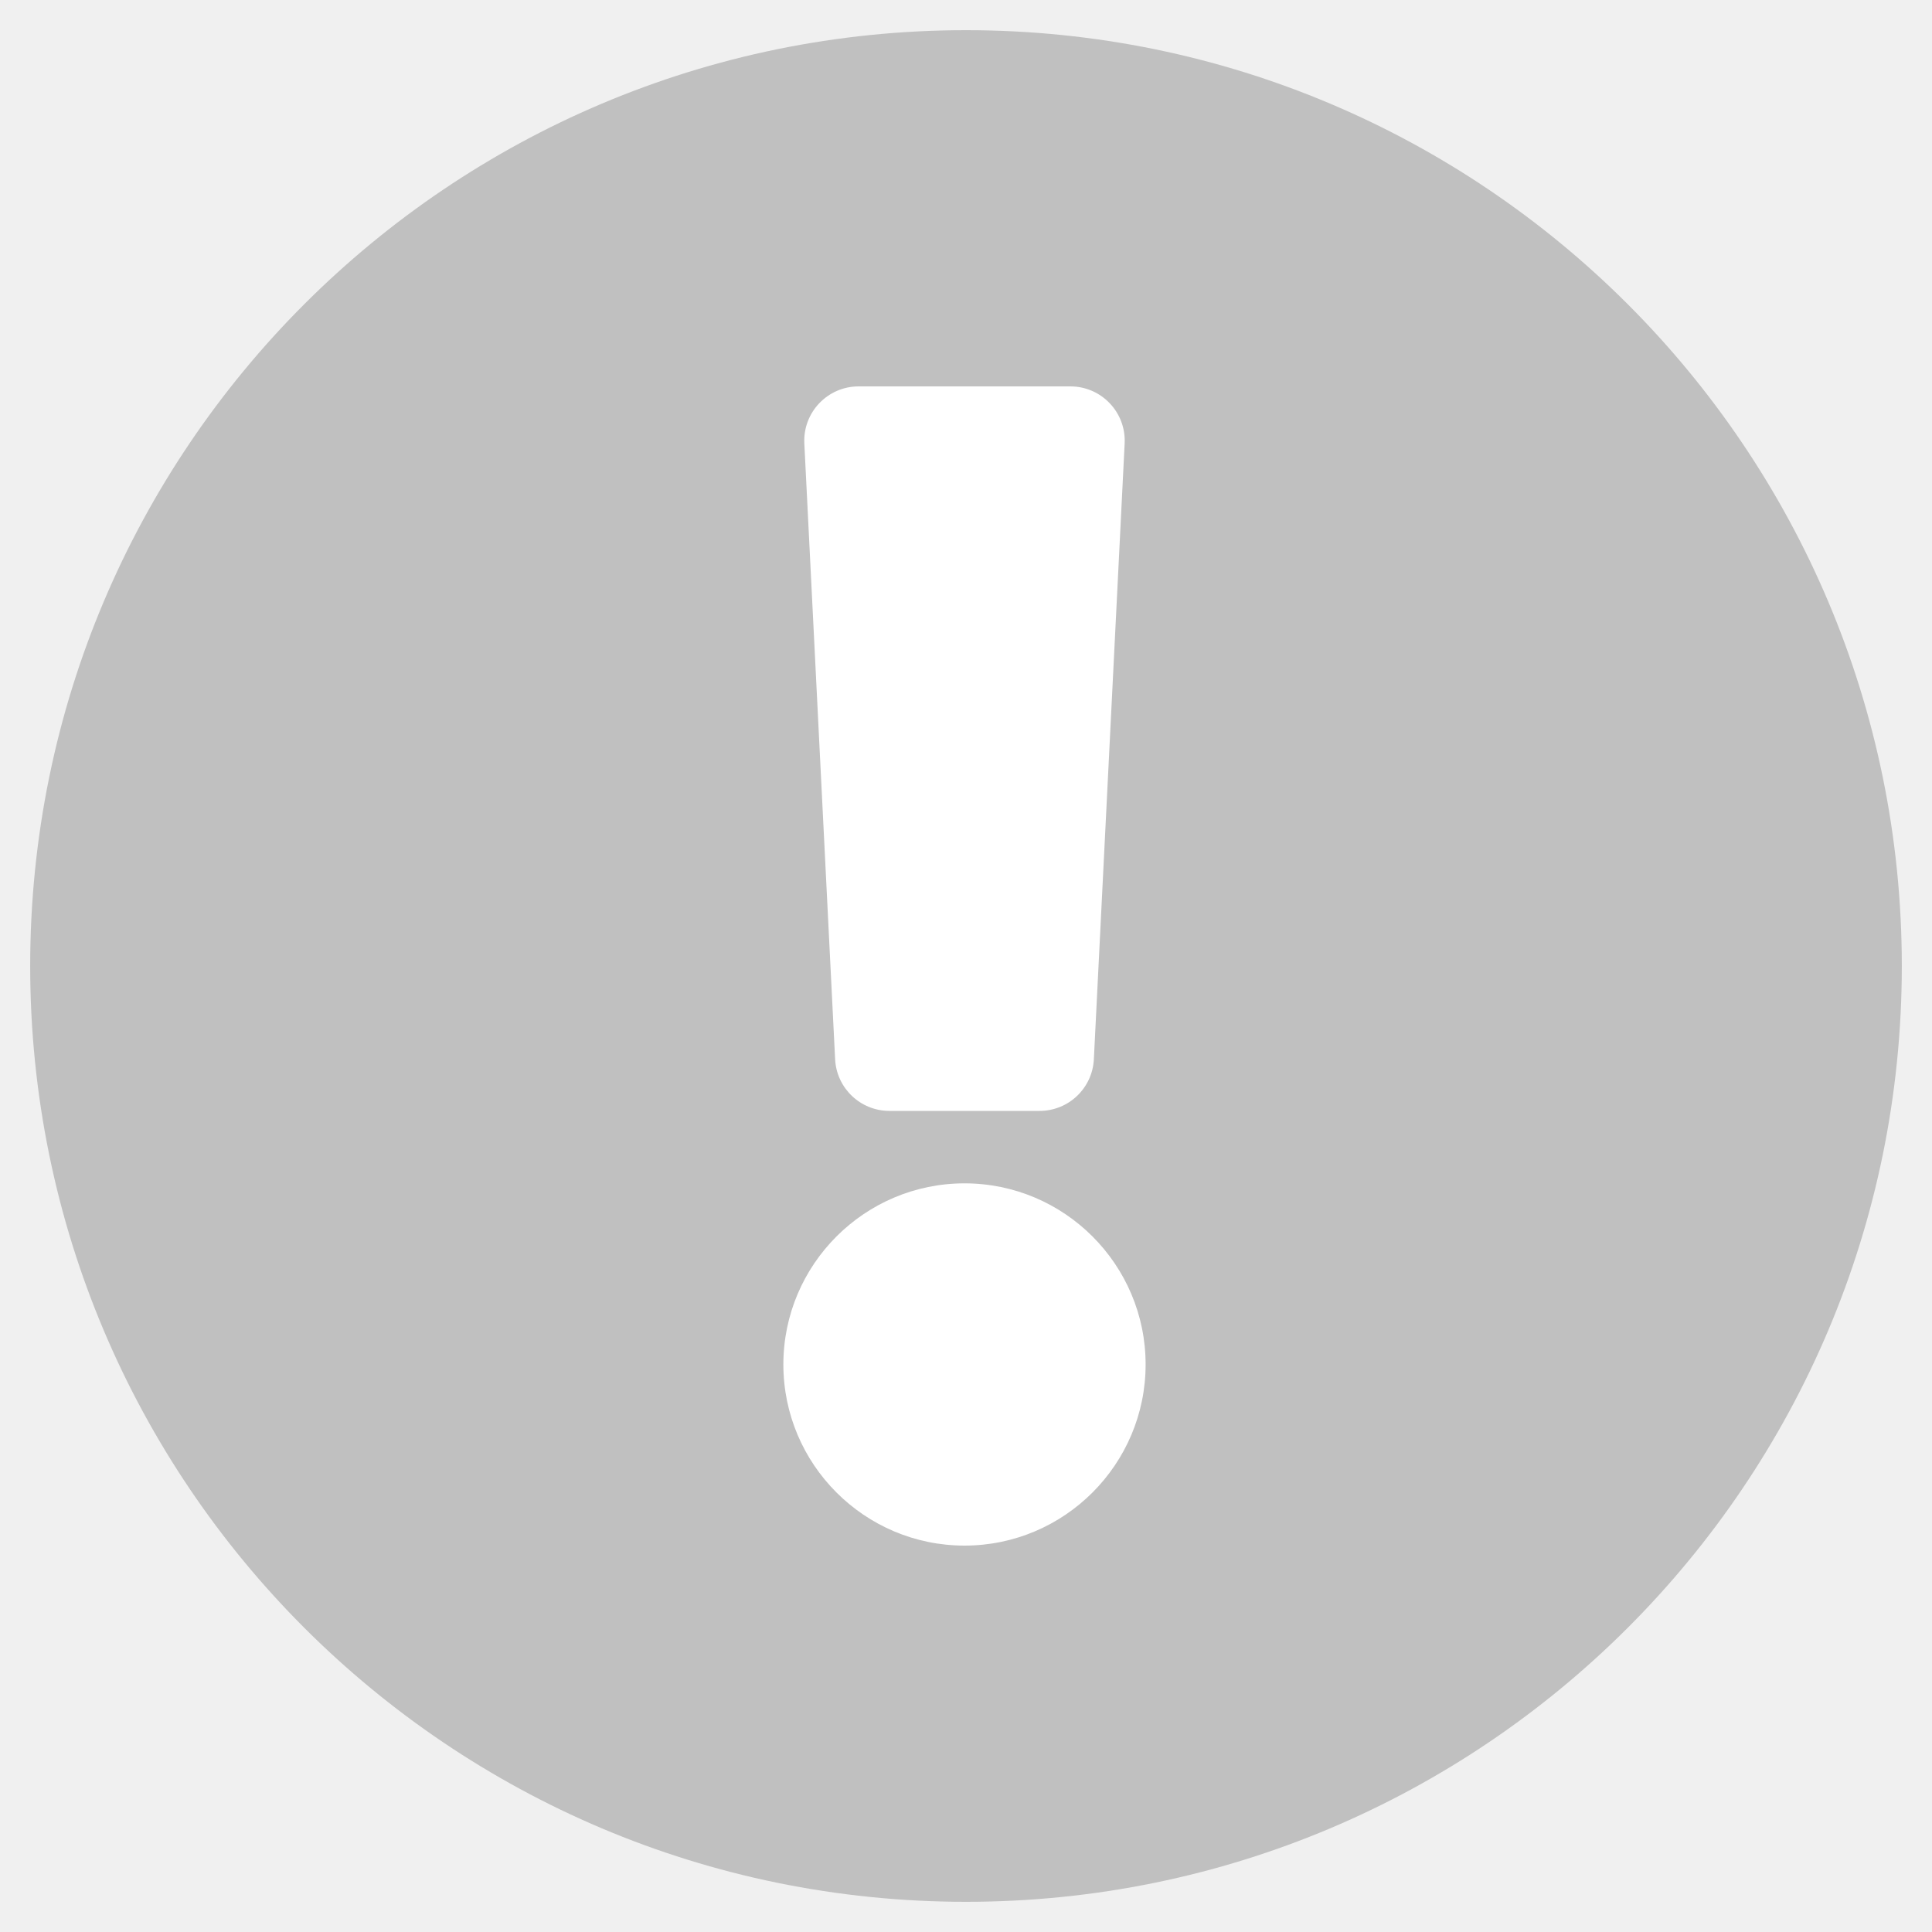
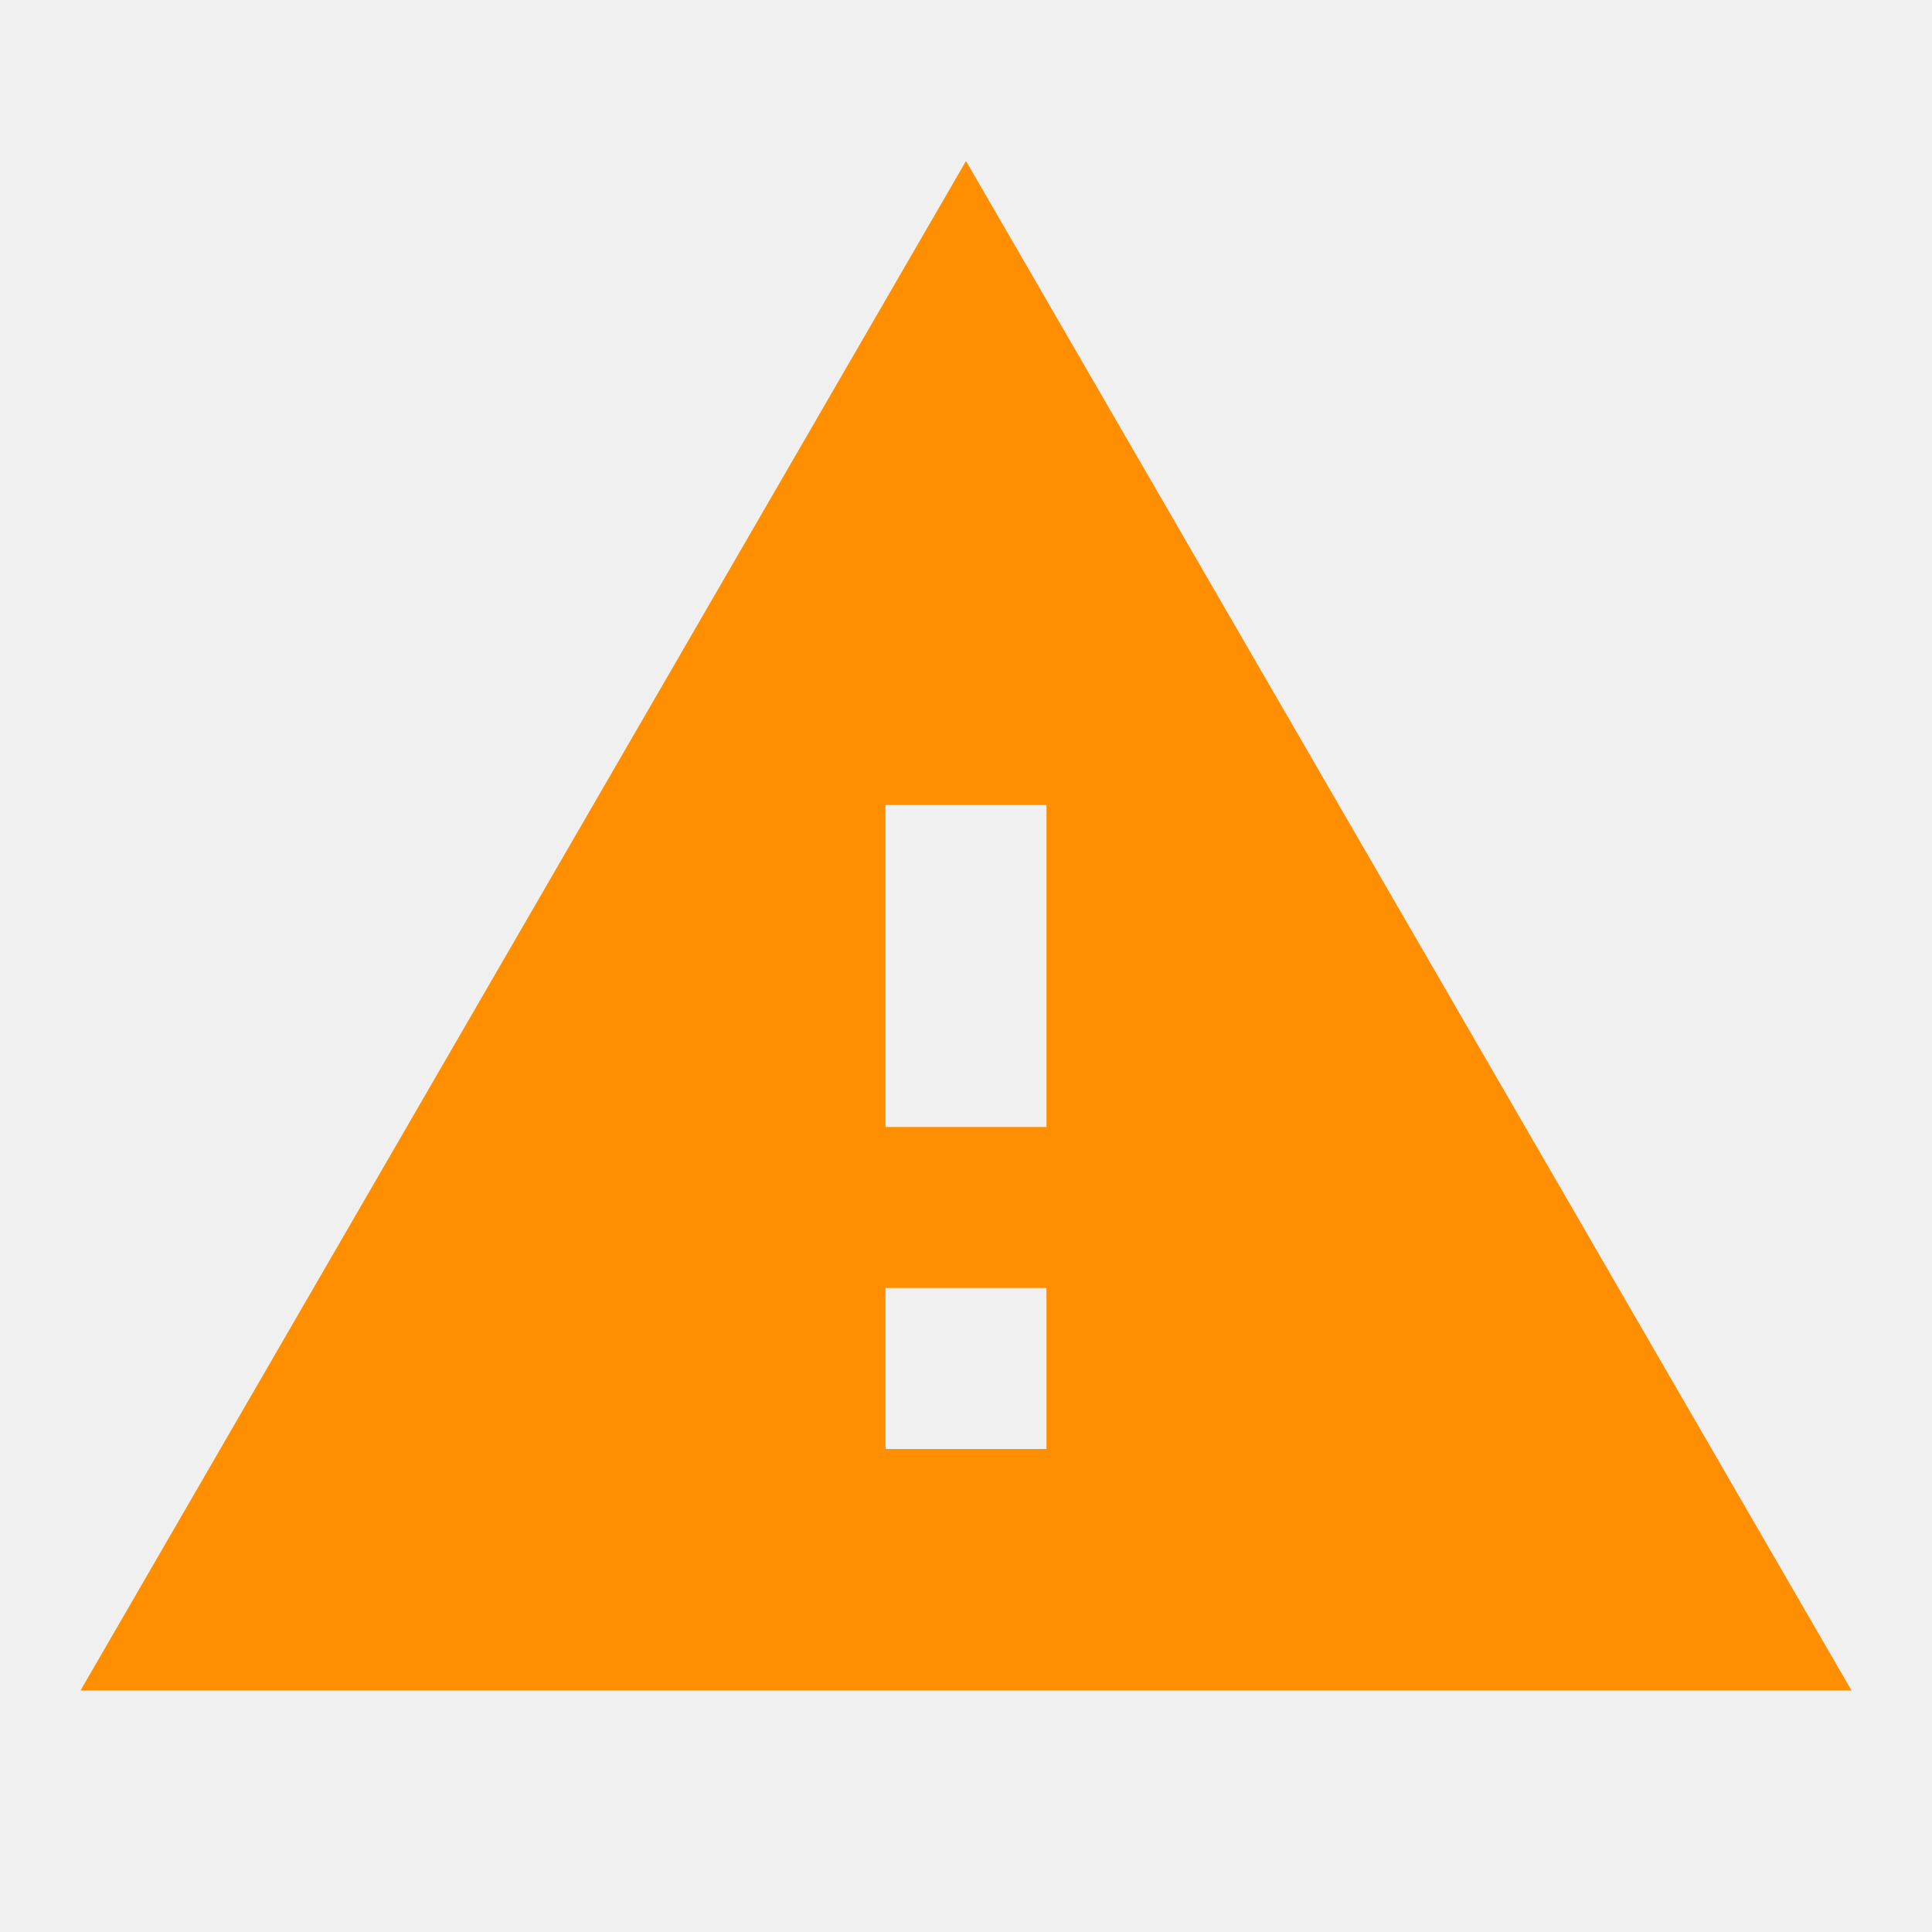
- <svg xmlns="http://www.w3.org/2000/svg" class="svg-inline--fa fa-times fa-w-11 fa-inverse" focusable="false" viewBox="0 0 512 512">
-   <path fill="#000000" opacity="0.20" d="M256 8C119 8 8 119 8 256s111 248 248 248 248-111 248-248S393 8 256 8z" />
-   <g transform="translate(255 256)">
-     <g transform="scale(0.6, 0.6)">
-       <path fill="white" d="M176 432c0 44.112-35.888 80-80 80s-80-35.888-80-80 35.888-80 80-80 80 35.888 80 80zM25.26 25.199l13.6 272C39.499 309.972 50.041 320 62.83 320h66.34c12.789 0 23.331-10.028 23.97-22.801l13.6-272C167.425 11.49 156.496 0 142.77 0H49.23C35.504 0 24.575 11.49 25.26 25.199z" transform="translate(-95 -256)" />
-     </g>
-   </g>
+ <svg xmlns="http://www.w3.org/2000/svg" width="24" height="24" viewBox="0 0 24 24" fill="none">
+   <path fill-rule="evenodd" clip-rule="evenodd" d="M23 21L12 2L1 21H23ZM11 18V16H13V18H11ZM11 14H13V10H11V14Z" fill="#FF8F00" fill-opacity="1" />
</svg>
